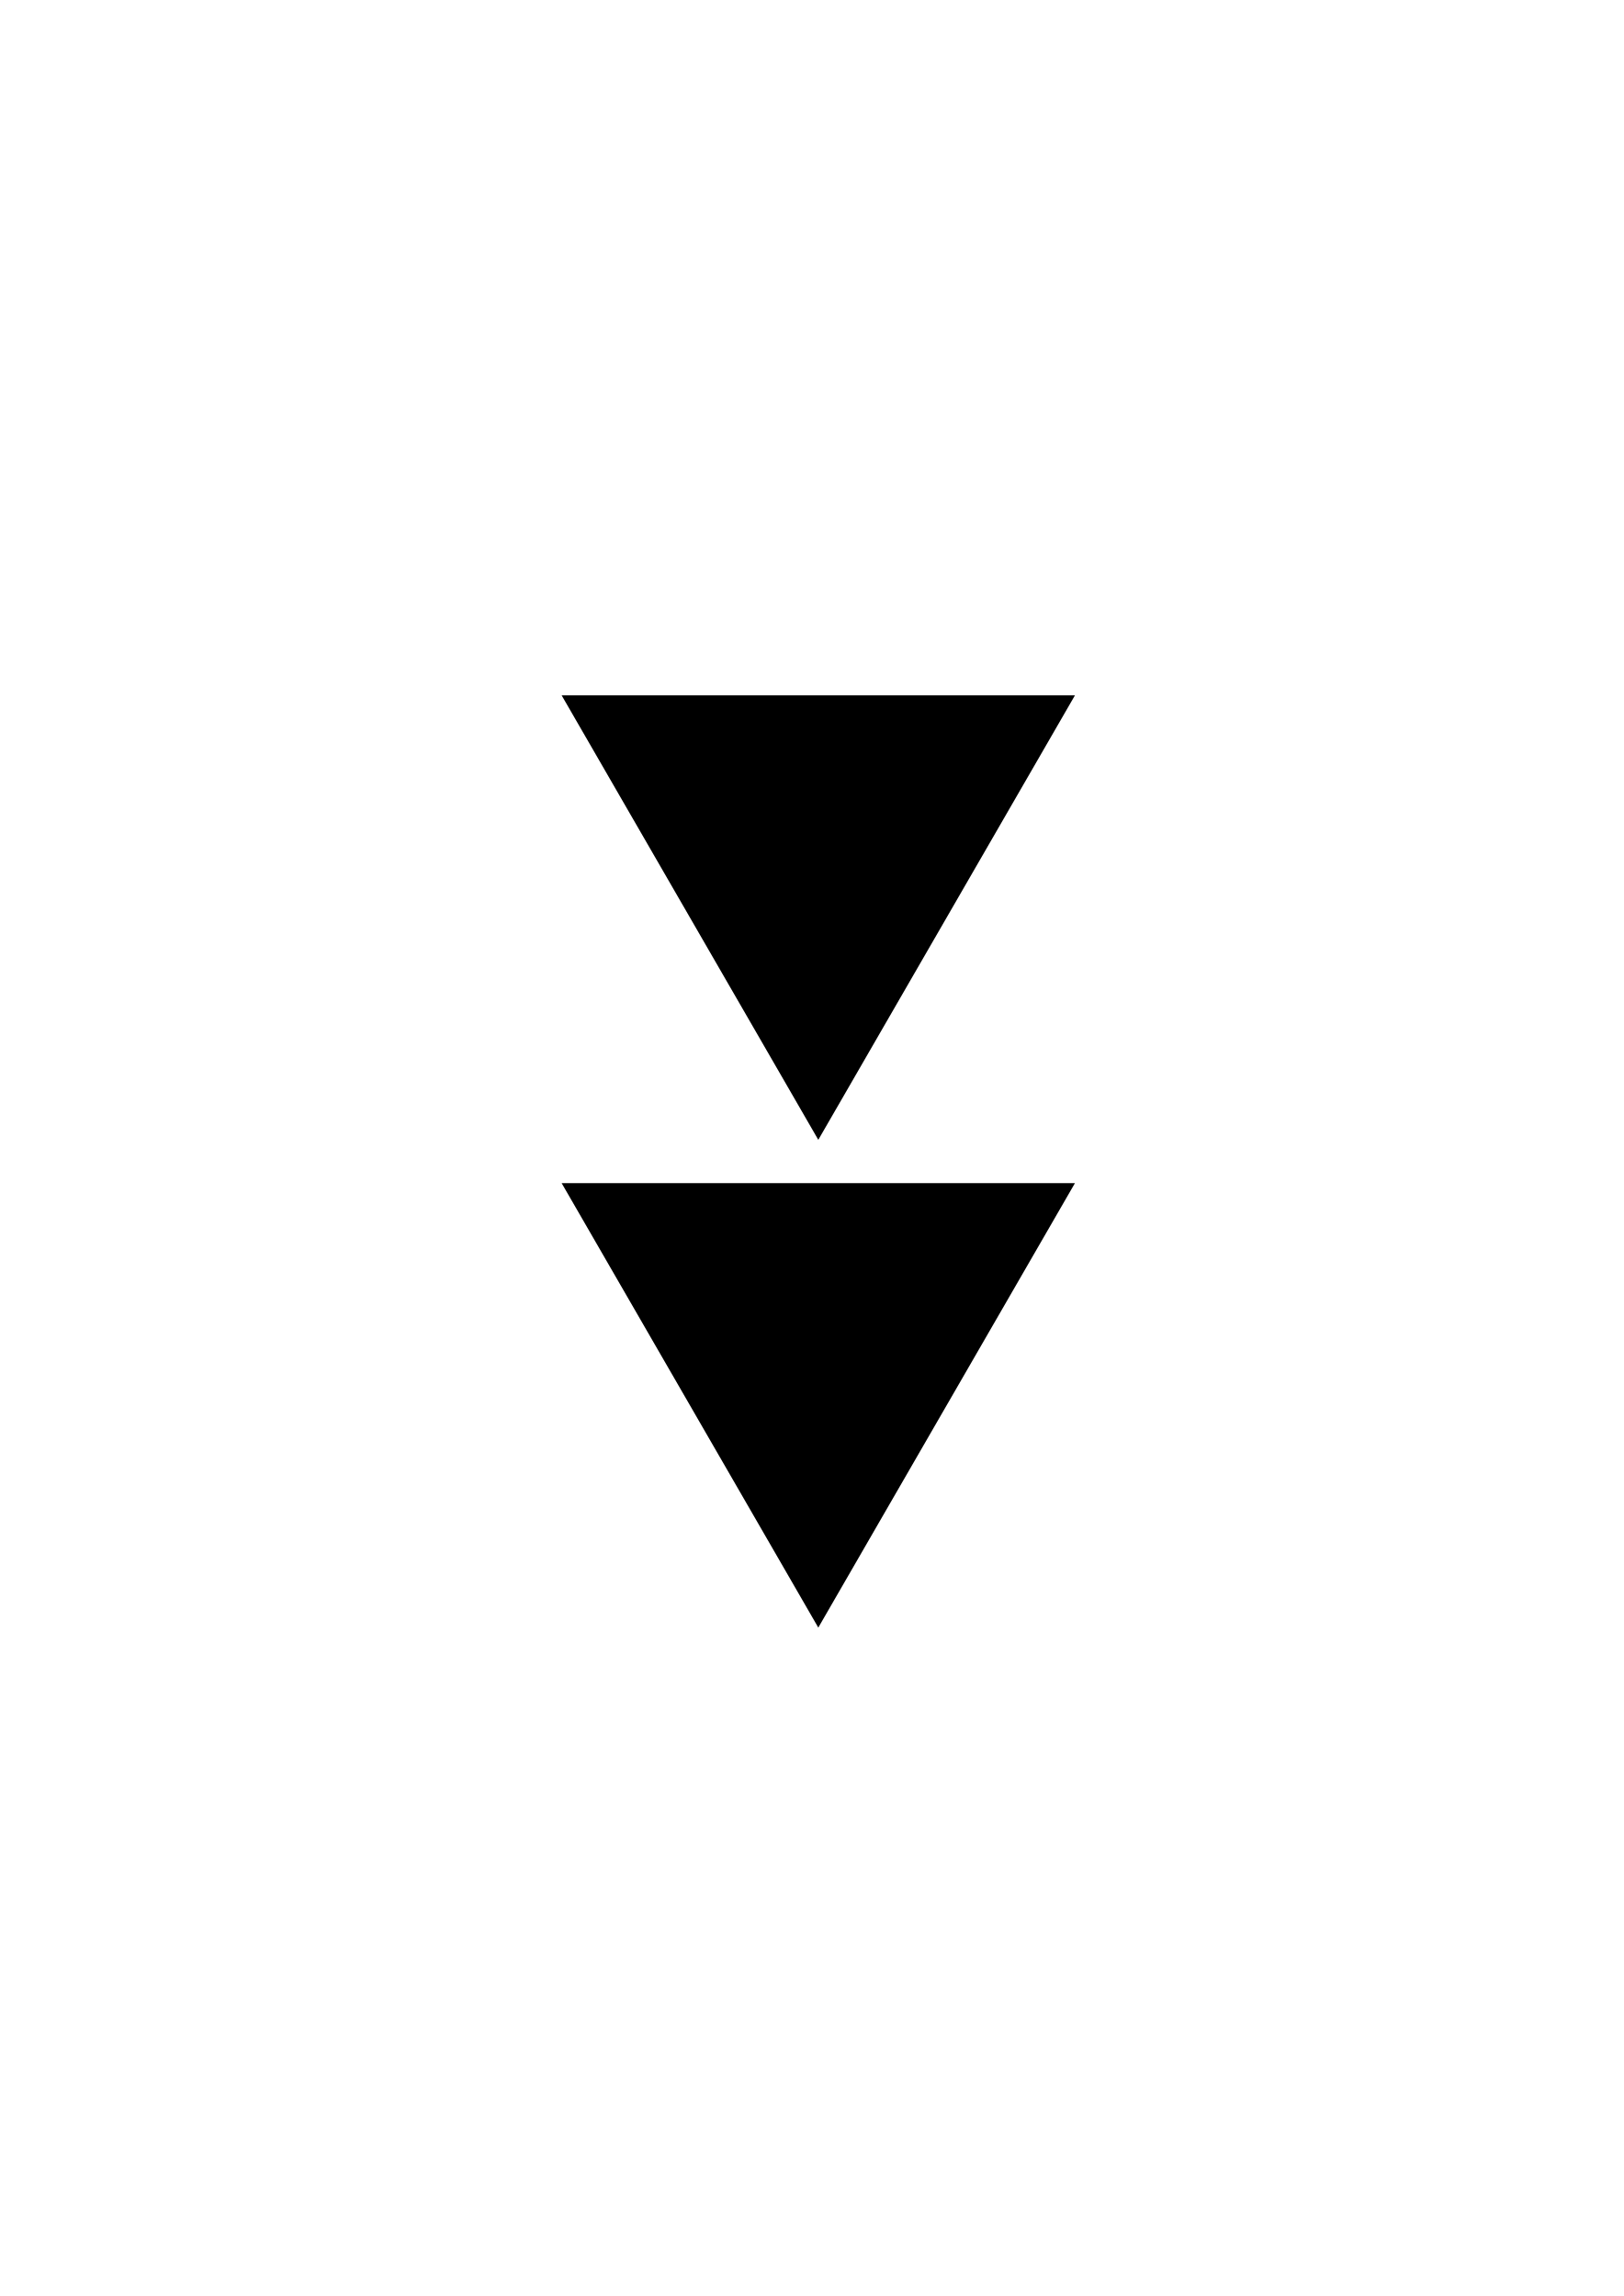
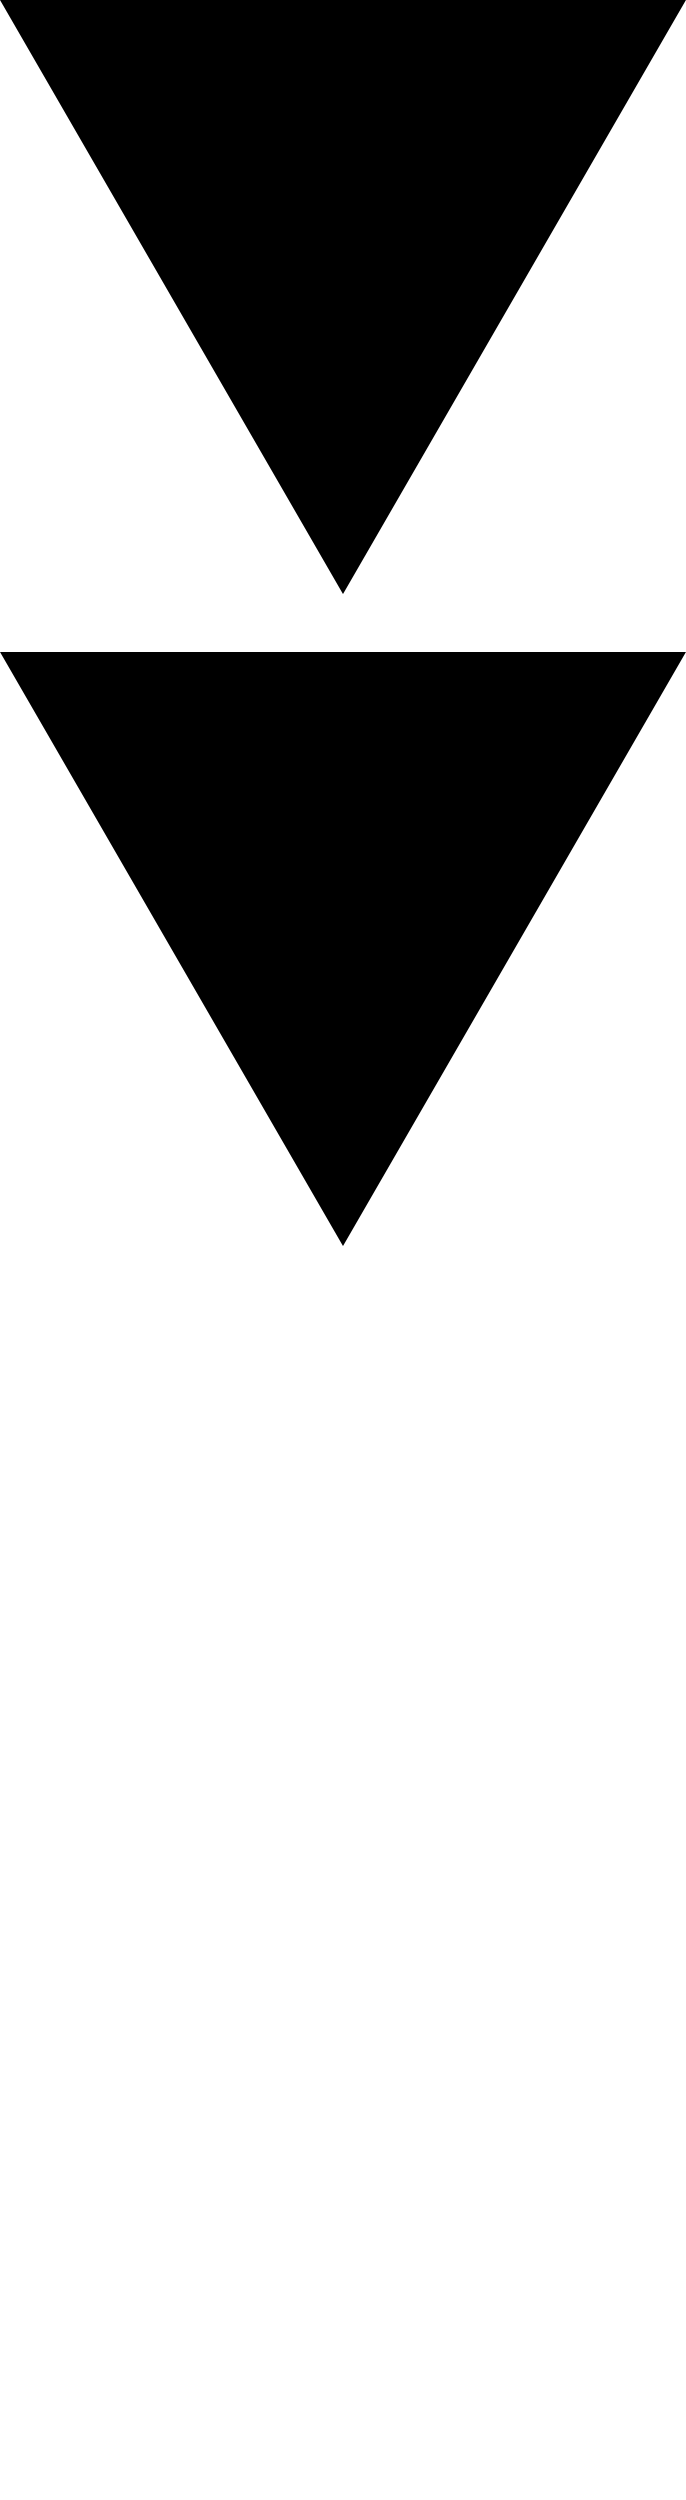
- <svg xmlns="http://www.w3.org/2000/svg" width="210mm" height="297mm" viewBox="0 0 744.094 1052.362" id="svg6489" version="1.1">
+ <svg xmlns="http://www.w3.org/2000/svg" width="66.387mm" height="241.945mm" viewBox="0 0 235.228 857.284" id="svg6489" version="1.1">
  <defs id="defs6491" />
-   <g id="layer1">
+   <g id="layer1" transform="translate(-257.3859,-318.72)">
    <g transform="translate(363.5714,310)" id="g3484">
      <path transform="scale(1,-1)" d="M -105.319,-9.22 -46.945,-110.327 11.429,-211.433 69.803,-110.327 128.177,-9.22 11.429,-9.22 Z" id="path3338-5-7" style="fill:#000000;fill-rule:evenodd;stroke:#000000;stroke-width:1px;stroke-linecap:butt;stroke-linejoin:miter;stroke-opacity:1" />
      <path transform="scale(-1,-1)" d="m -128.177,-232.791 58.374,-101.107 58.374,-101.107 58.374,101.107 58.374,101.107 -116.748,0 z" id="path3338-9-3-3" style="fill:#000000;fill-rule:evenodd;stroke:#000000;stroke-width:1px;stroke-linecap:butt;stroke-linejoin:miter;stroke-opacity:1" />
    </g>
  </g>
</svg>
